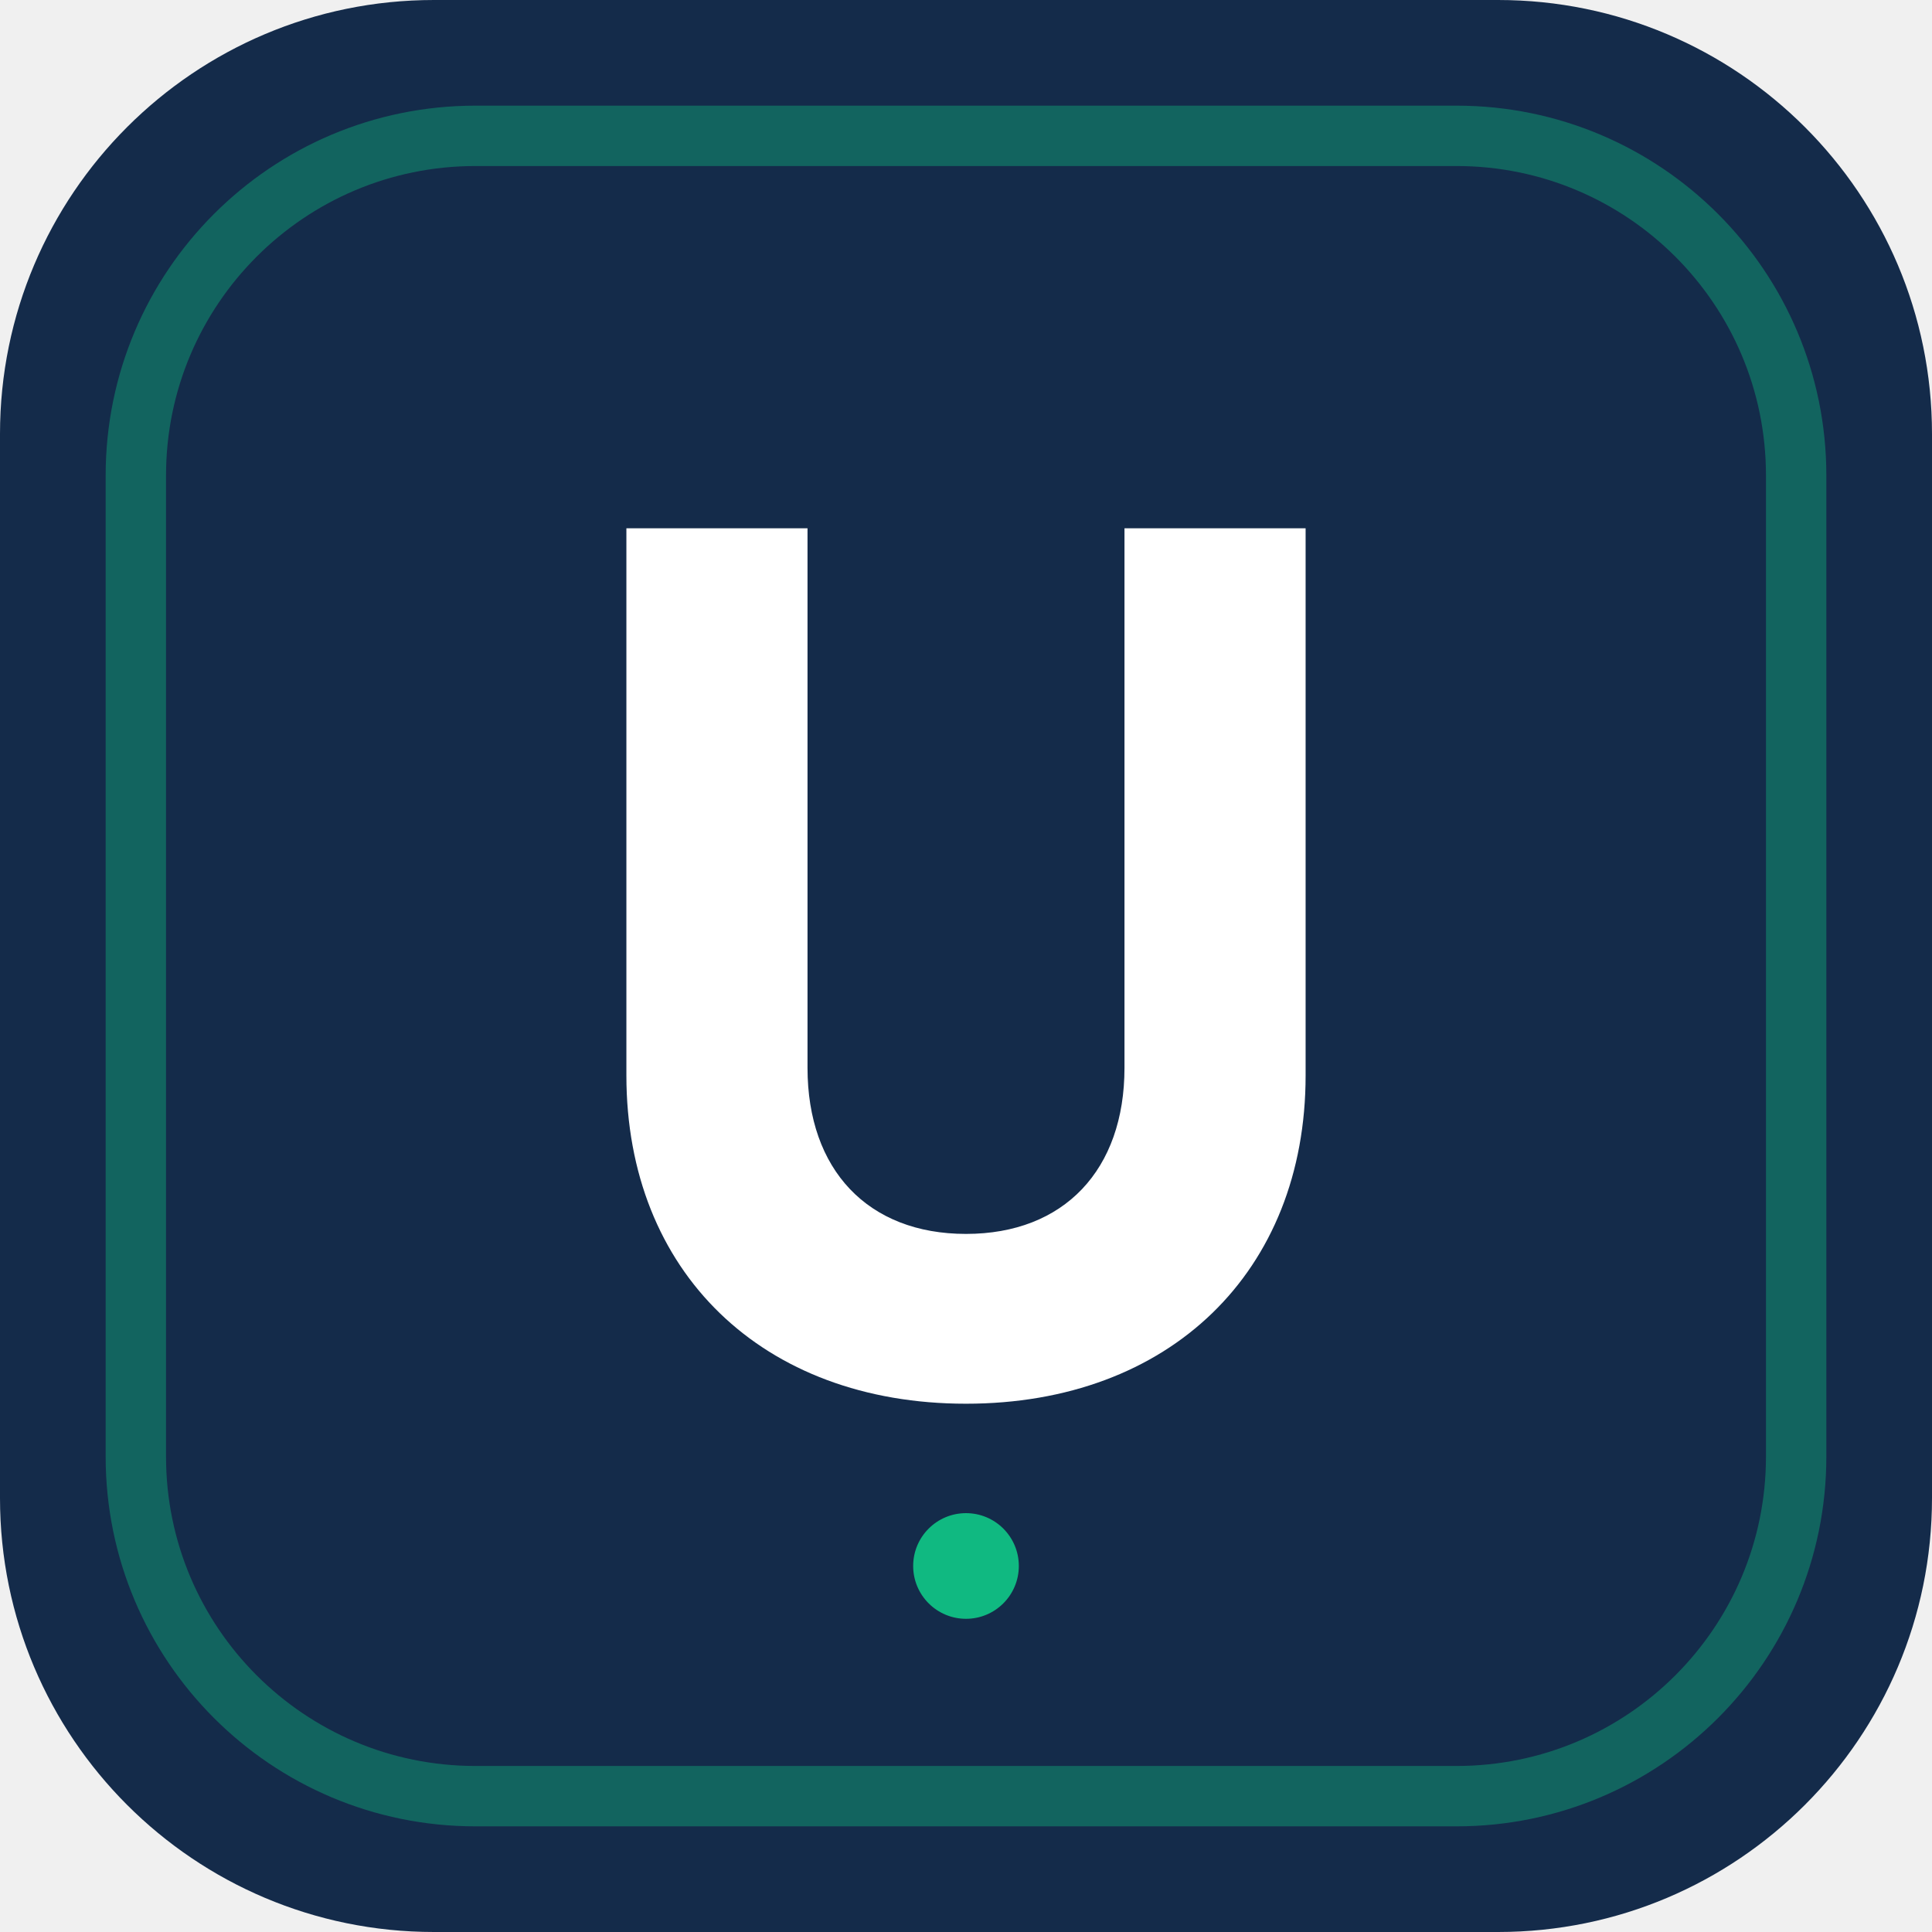
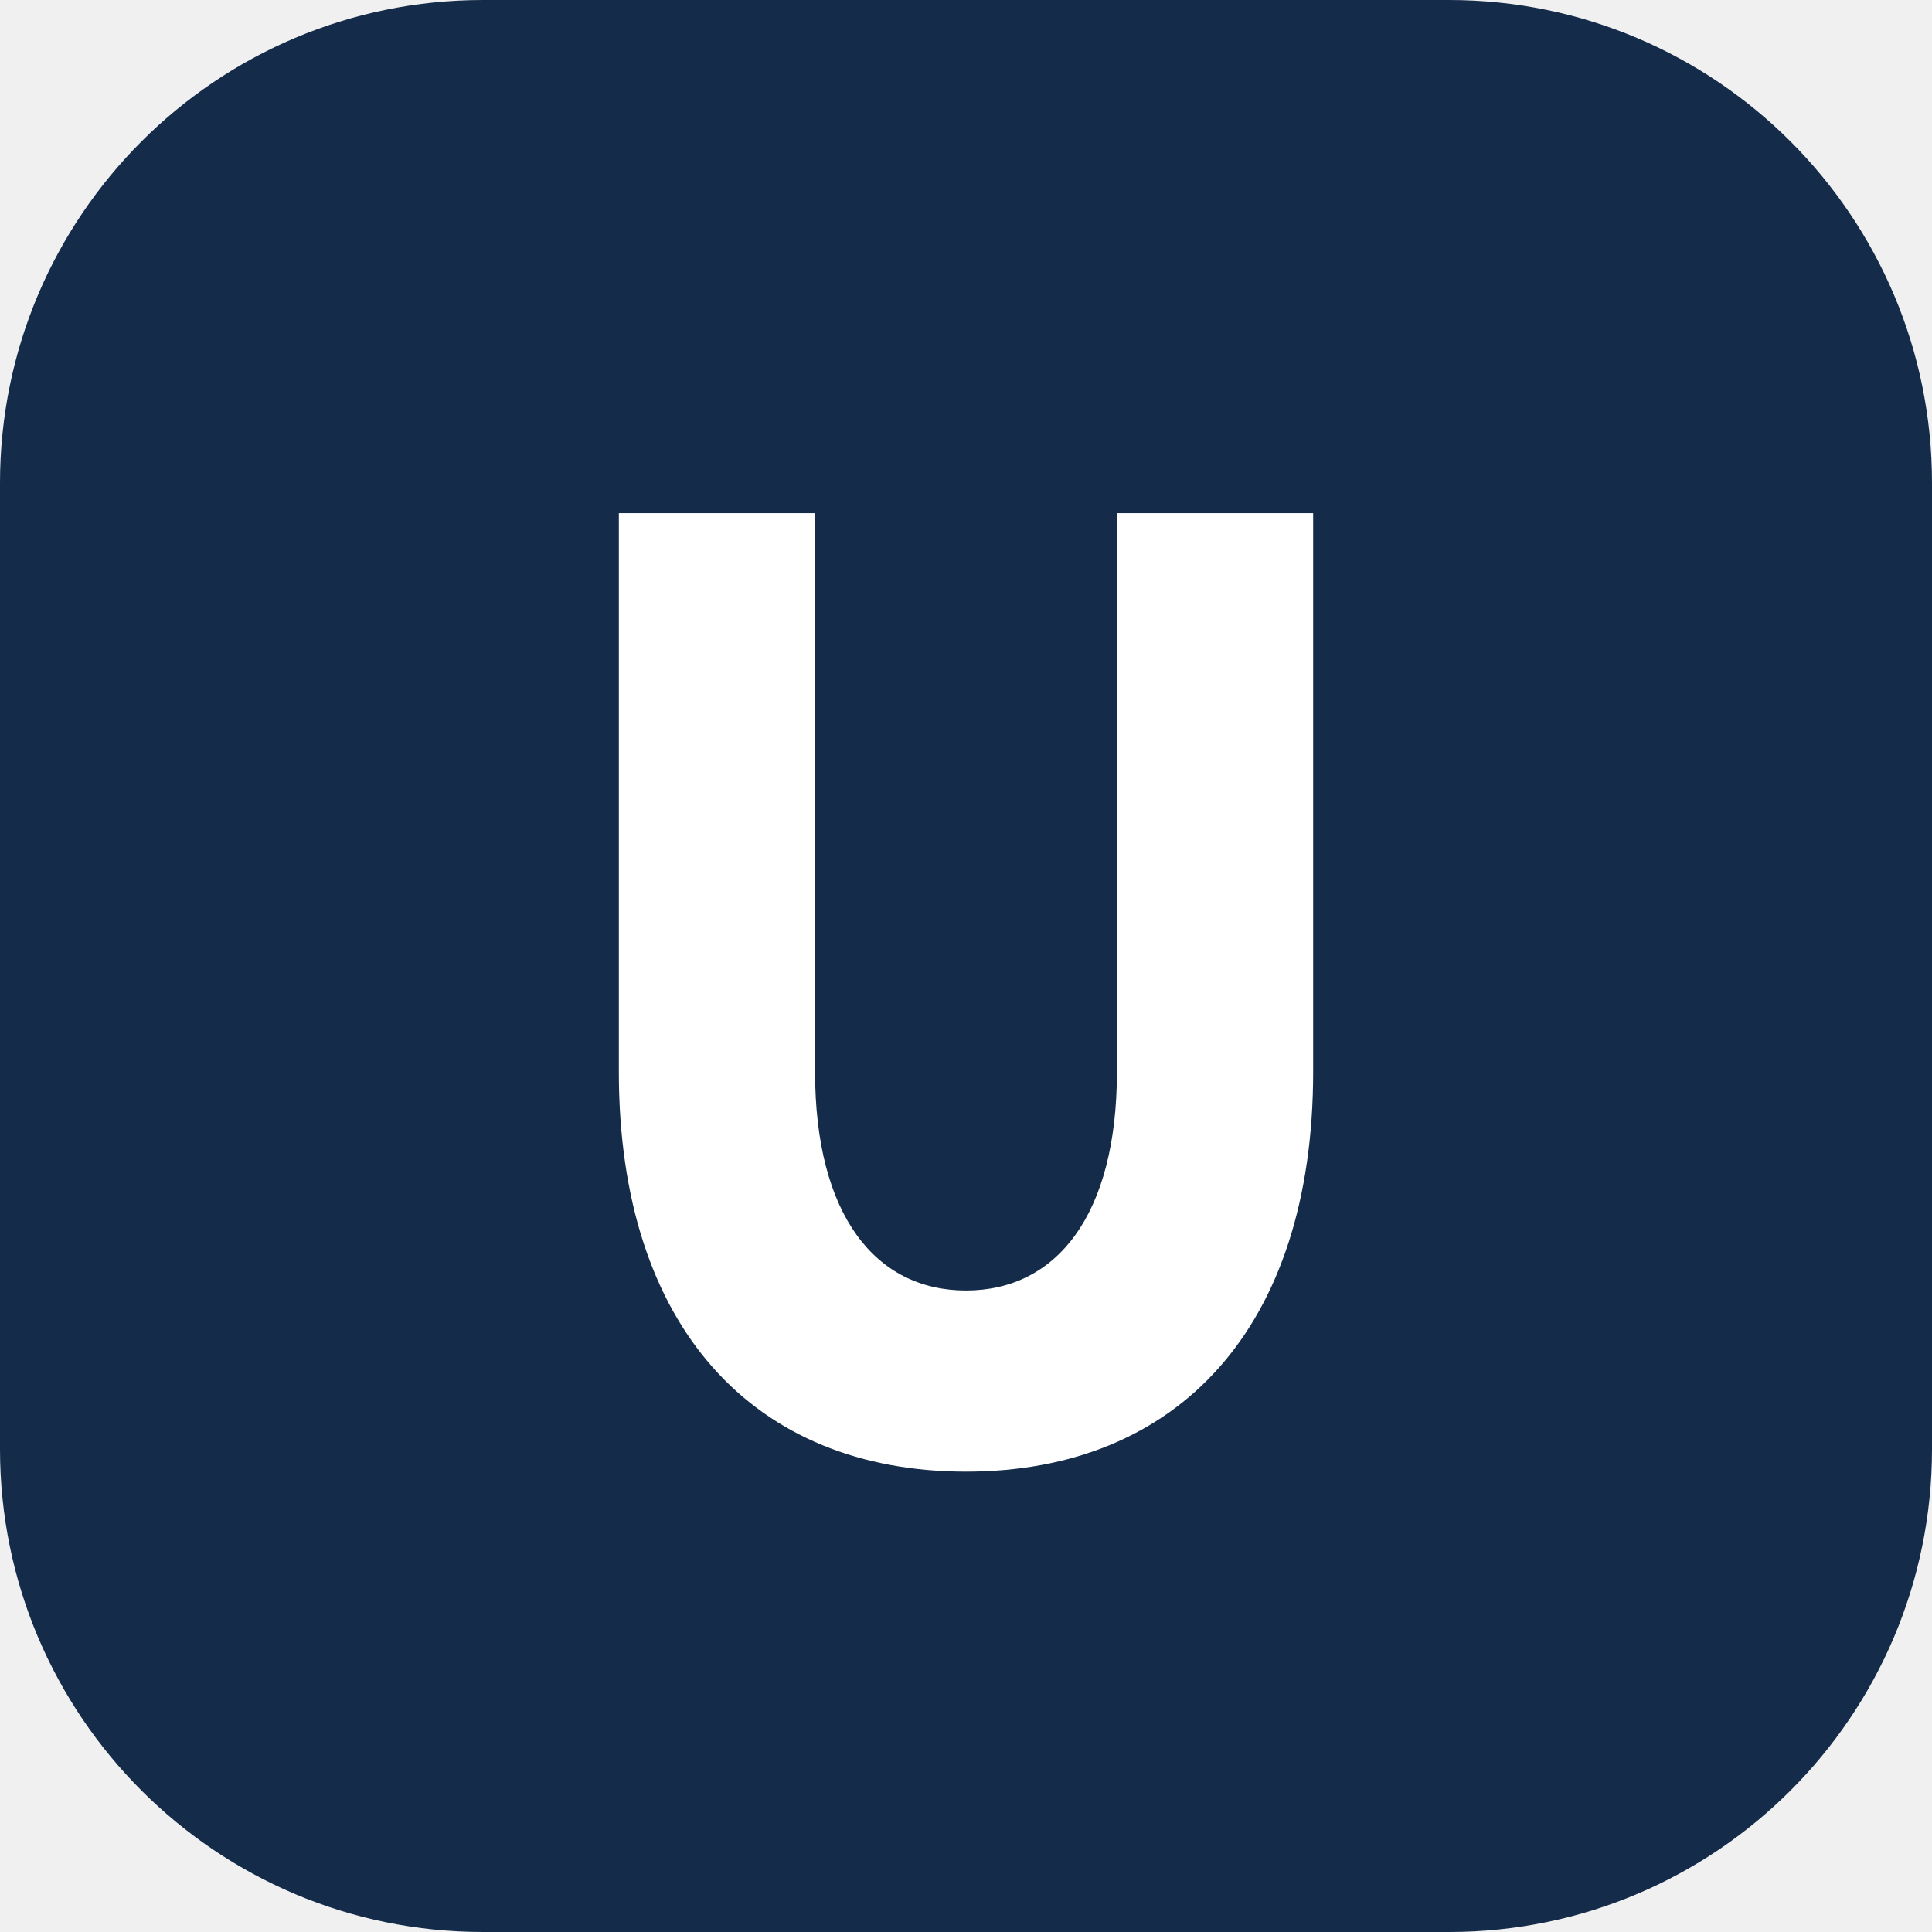
<svg xmlns="http://www.w3.org/2000/svg" viewBox="0 0 512 512">
-   <rect width="512" height="512" rx="115" fill="#142B4A" />
-   <rect x="36" y="36" width="440" height="440" rx="90" fill="none" stroke="#10B981" stroke-width="16" stroke-opacity="0.4" />
-   <path d="M166 140v145c0 52 36 87 90 87s90-35 90-87V140h-48v143c0 27-16 44-42 44s-42-17-42-44V140h-48z" fill="#FFFFFF" />
-   <circle cx="256" cy="415" r="14" fill="#10B981" />
+   <rect width="512" height="512" rx="128" fill="#142B4A" />
+   <path d="M164 136h52v148c0 38 16 58 40 58s40-20 40-58V136h52v148c0 68-36 106-92 106s-92-38-92-106V136z" fill="#FFFFFF" />
</svg>
